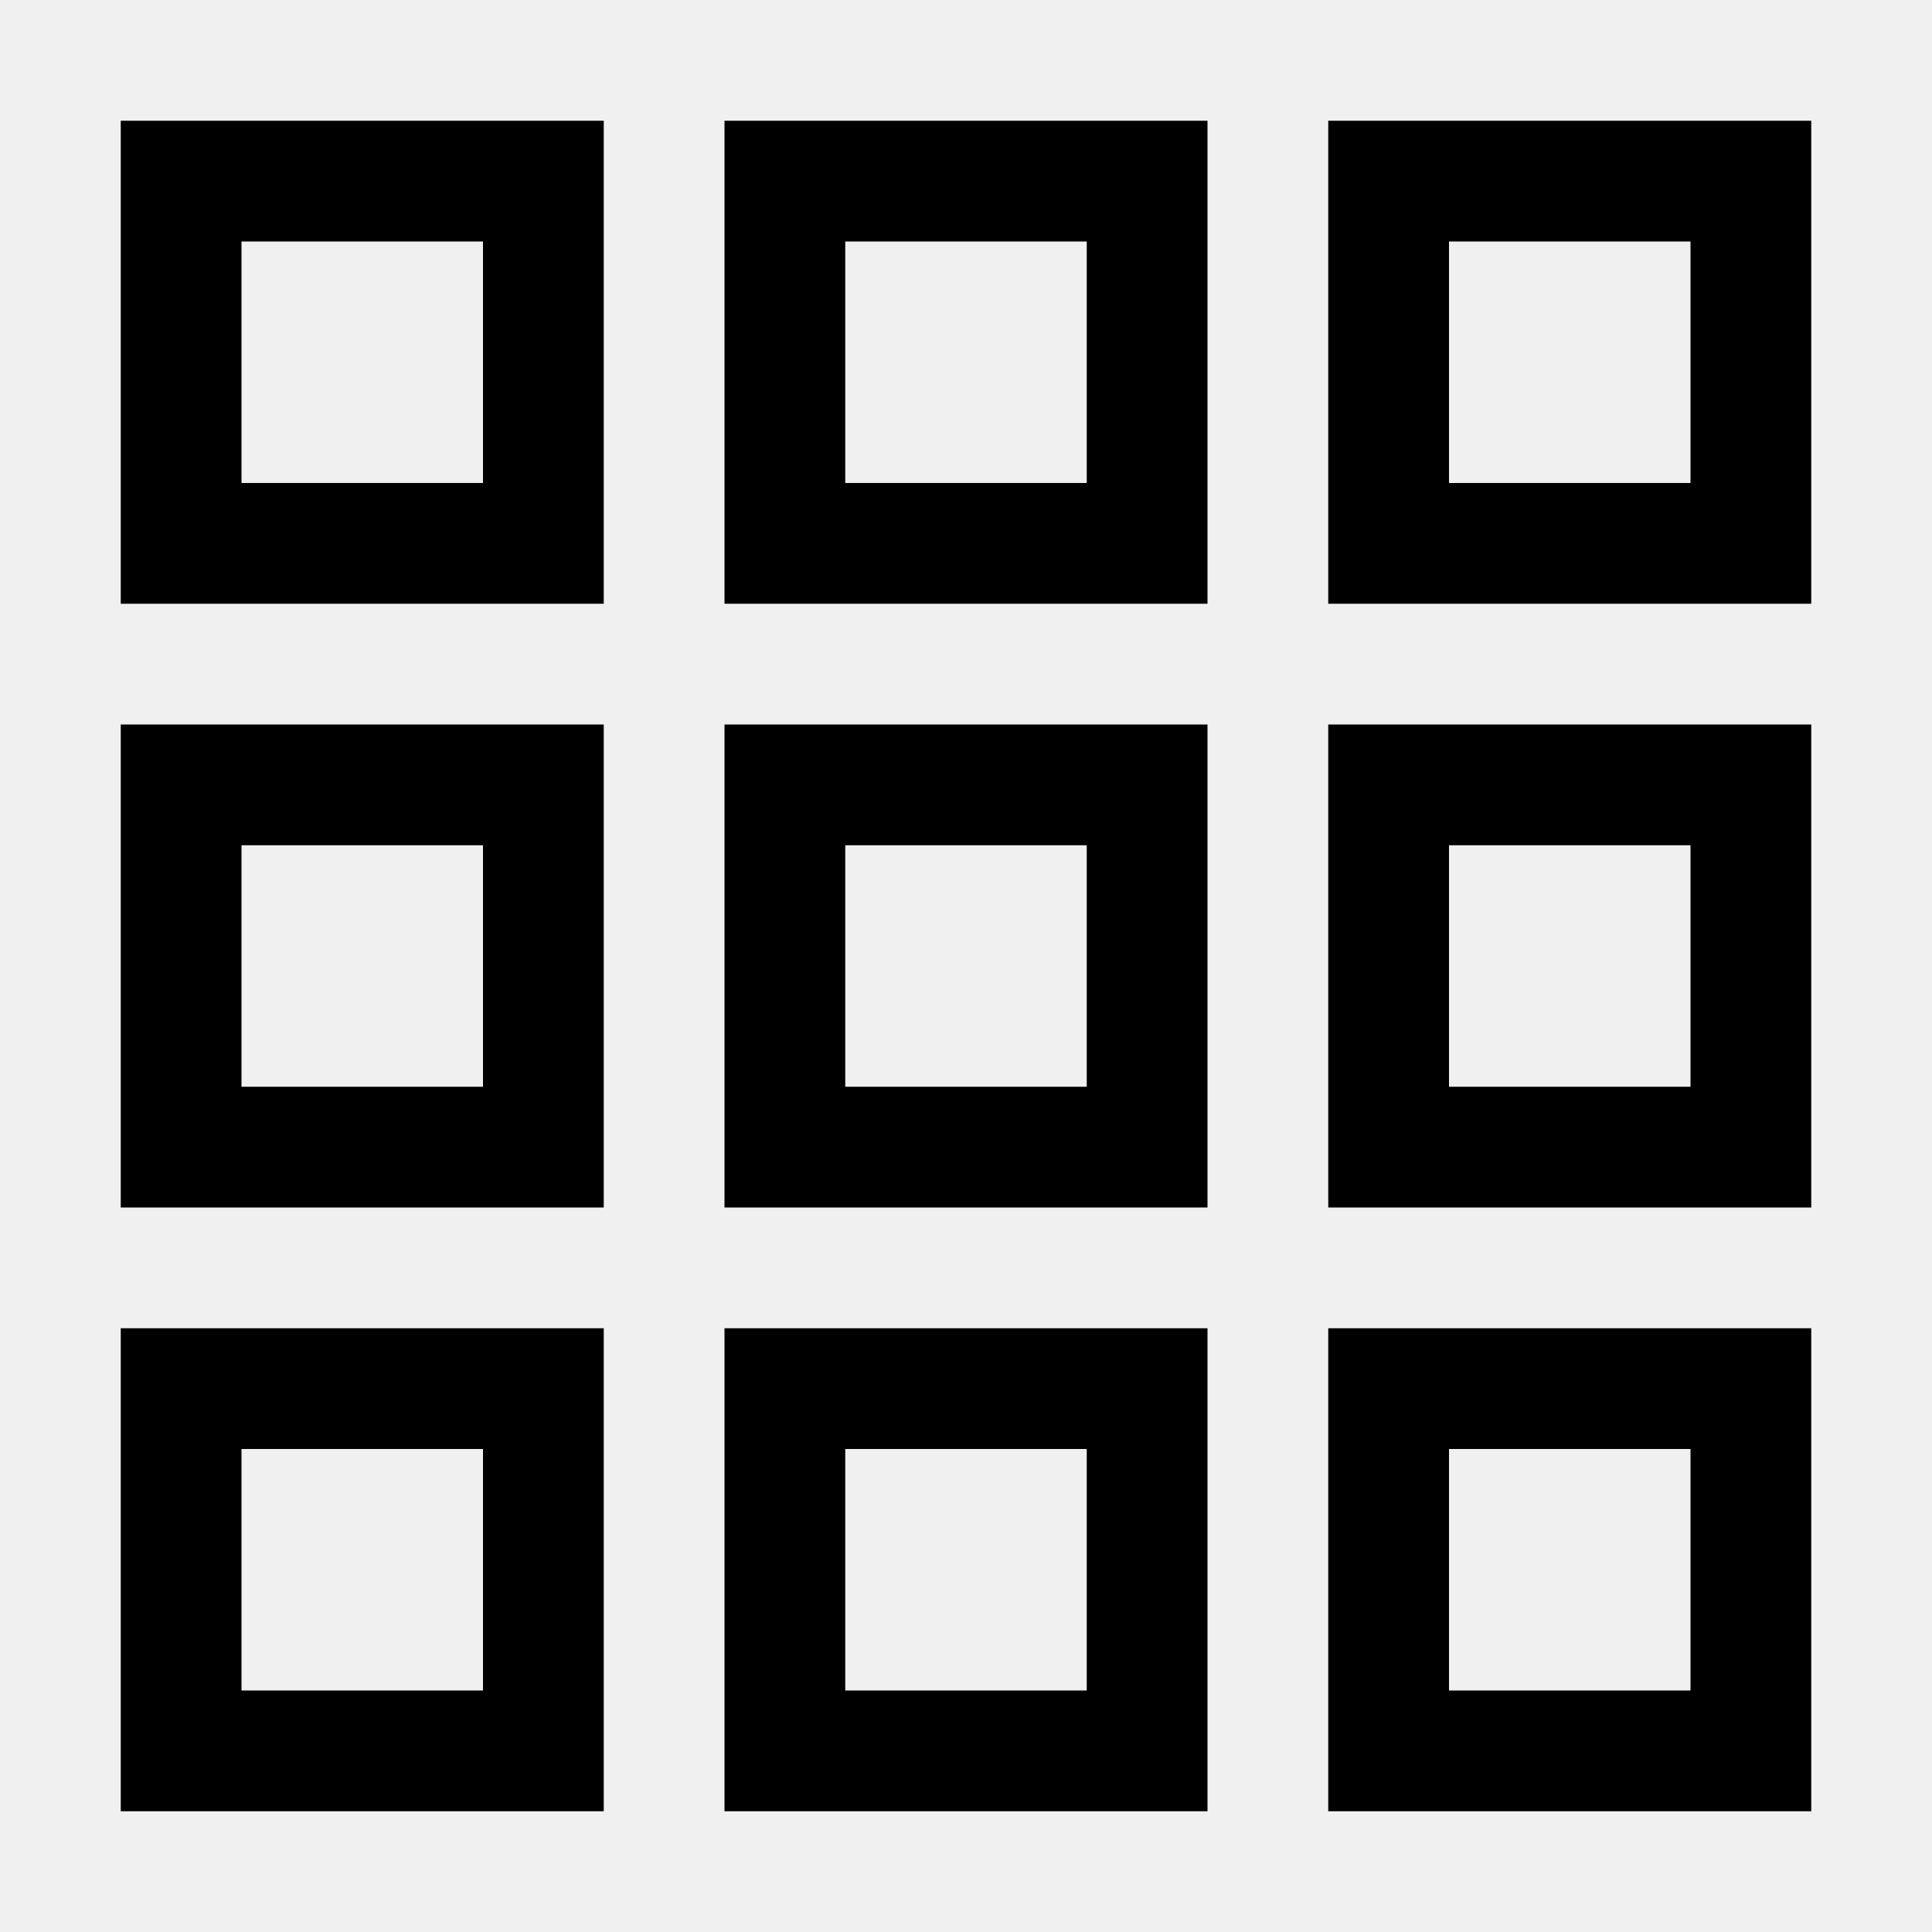
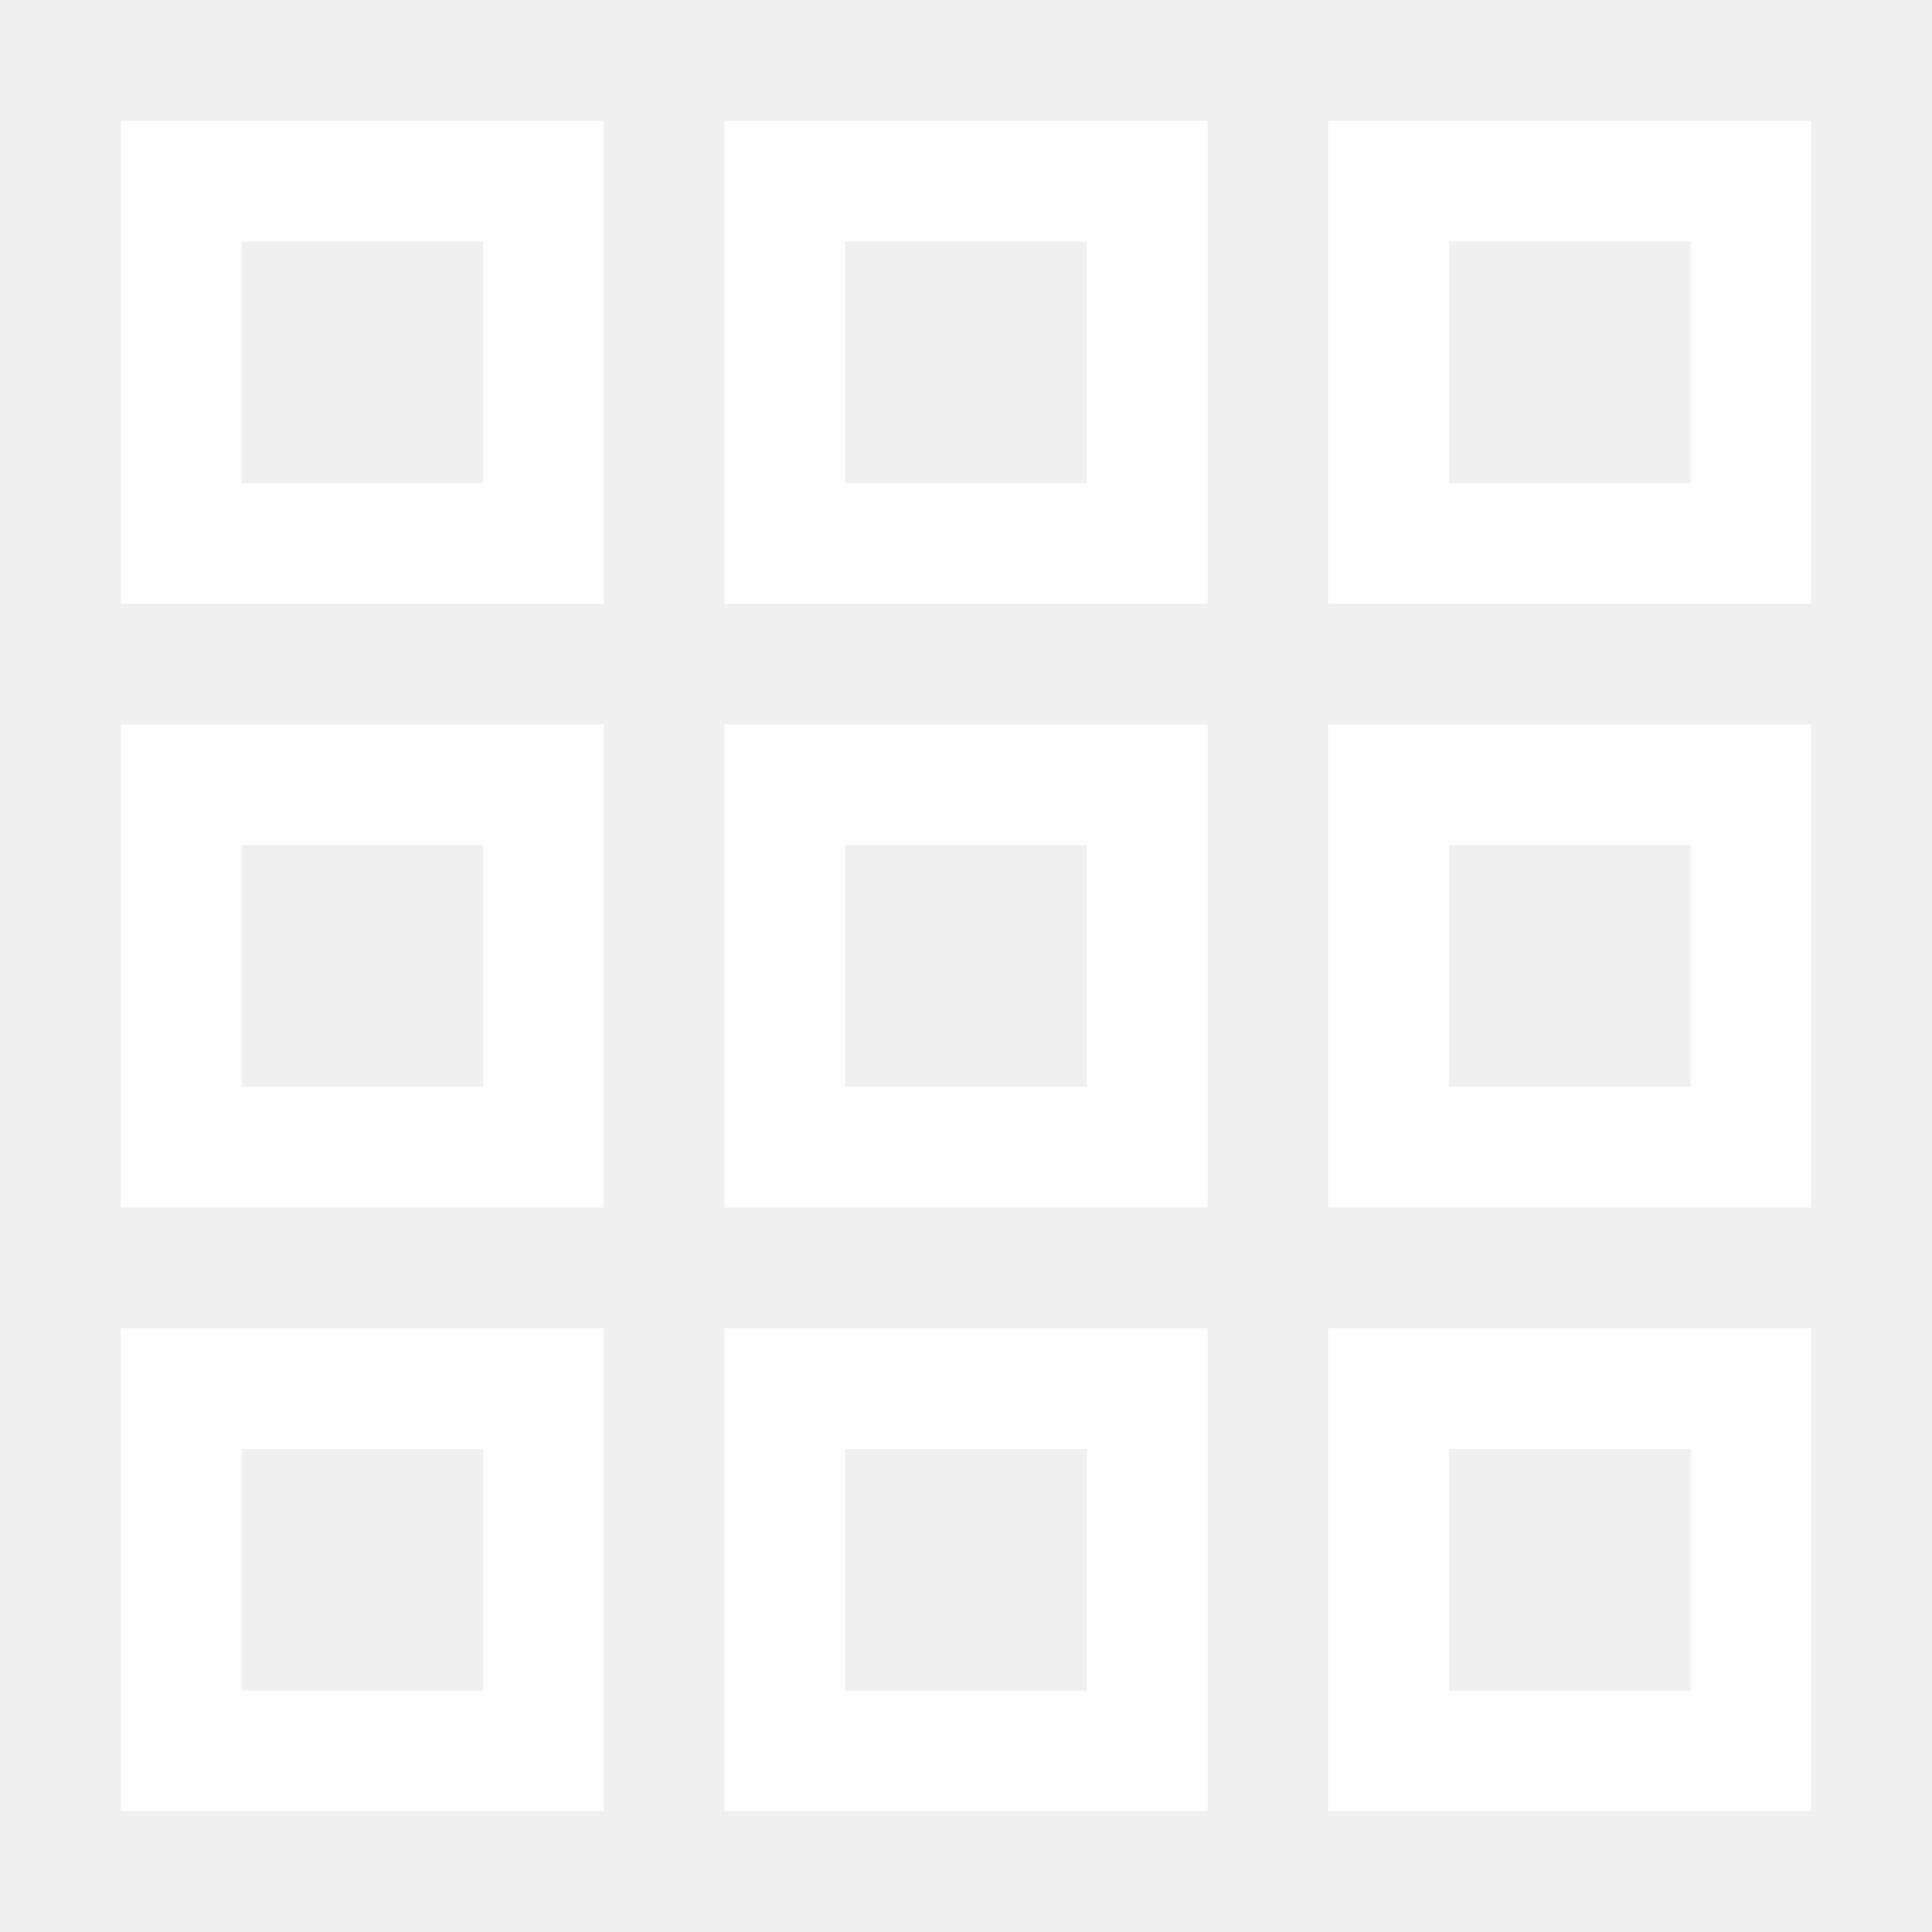
- <svg xmlns="http://www.w3.org/2000/svg" width="32px" height="32px" viewBox="0 0 32 32" id="Layer_1" data-name="Layer 1">
+ <svg xmlns="http://www.w3.org/2000/svg" width="32px" fill="#FFF" height="32px" viewBox="0 0 32 32" id="Layer_1" data-name="Layer 1">
  <defs>
    <style>
      .cls-1 {
        fill: none;
      }
    </style>
  </defs>
  <path d="M8,4V8H4V4Zm2-2H2v8h8Zm8,2V8H14V4Zm2-2H12v8h8Zm8,2V8H24V4Zm2-2H22v8h8ZM8,14v4H4V14Zm2-2H2v8h8Zm8,2v4H14V14Zm2-2H12v8h8Zm8,2v4H24V14Zm2-2H22v8h8ZM8,24v4H4V24Zm2-2H2v8h8Zm8,2v4H14V24Zm2-2H12v8h8Zm8,2v4H24V24Zm2-2H22v8h8Z" />
  <rect id="_Transparent_Rectangle_" data-name="&lt;Transparent Rectangle&gt;" class="cls-1" width="32" height="32" />
</svg>
